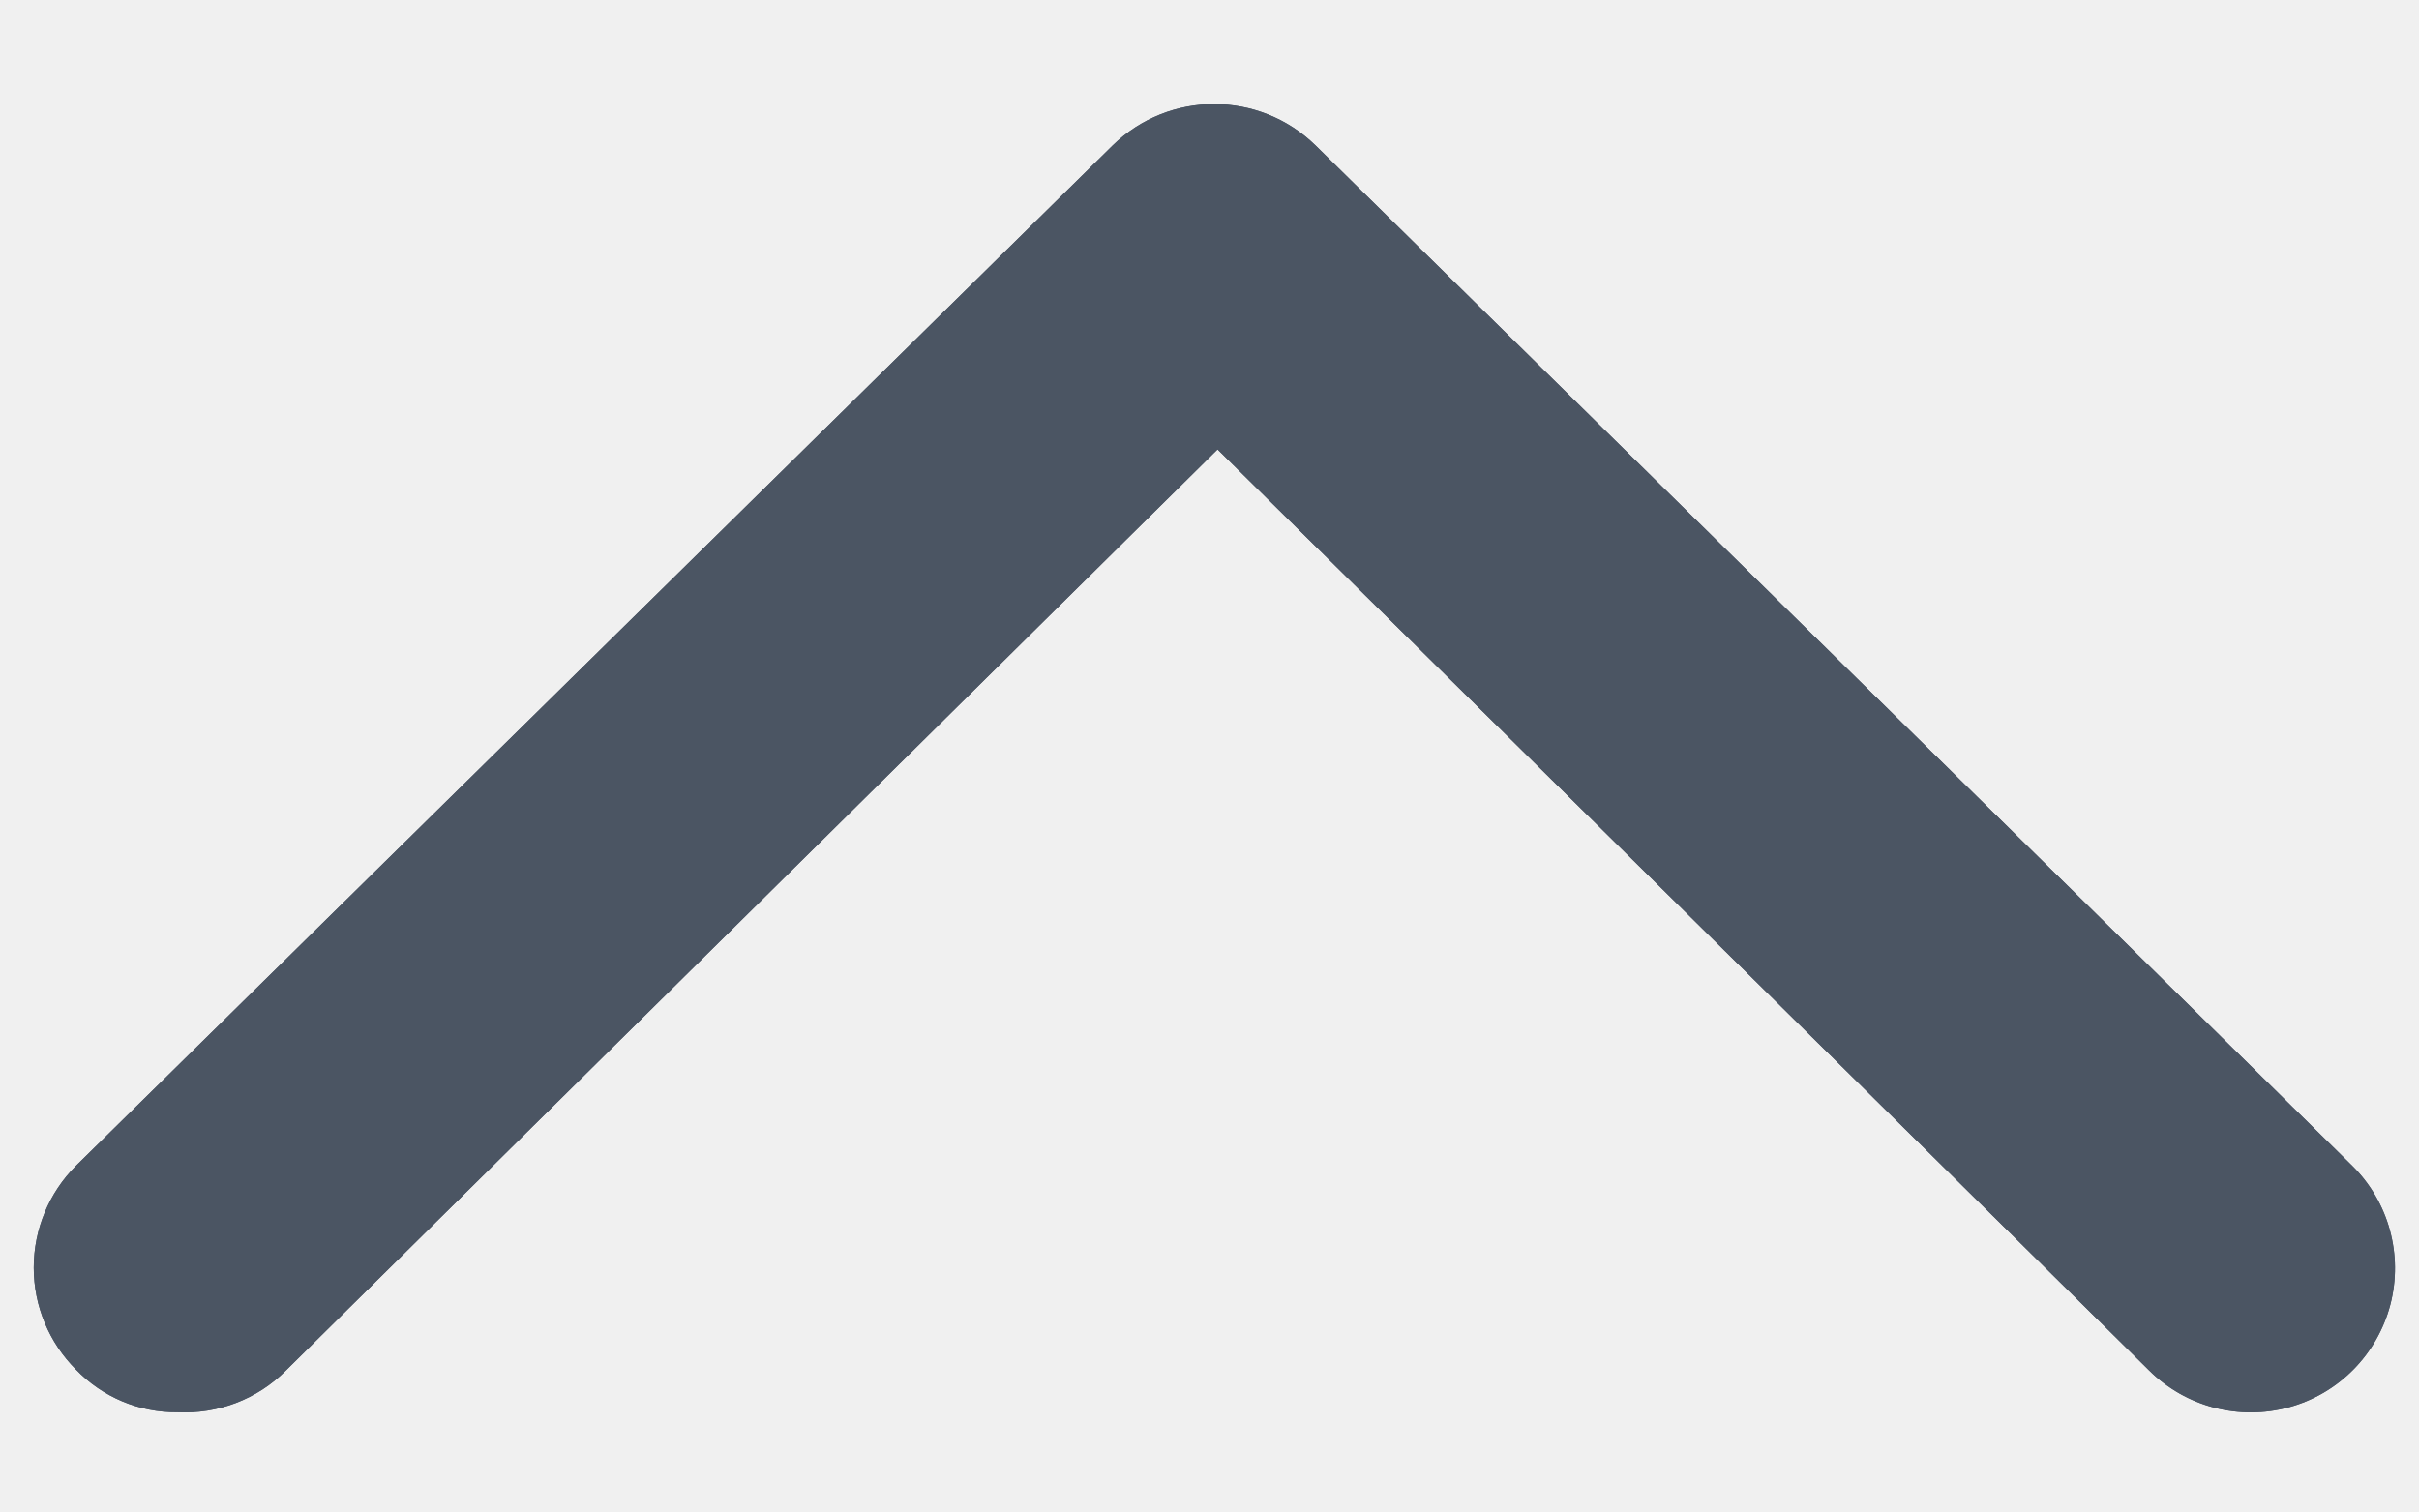
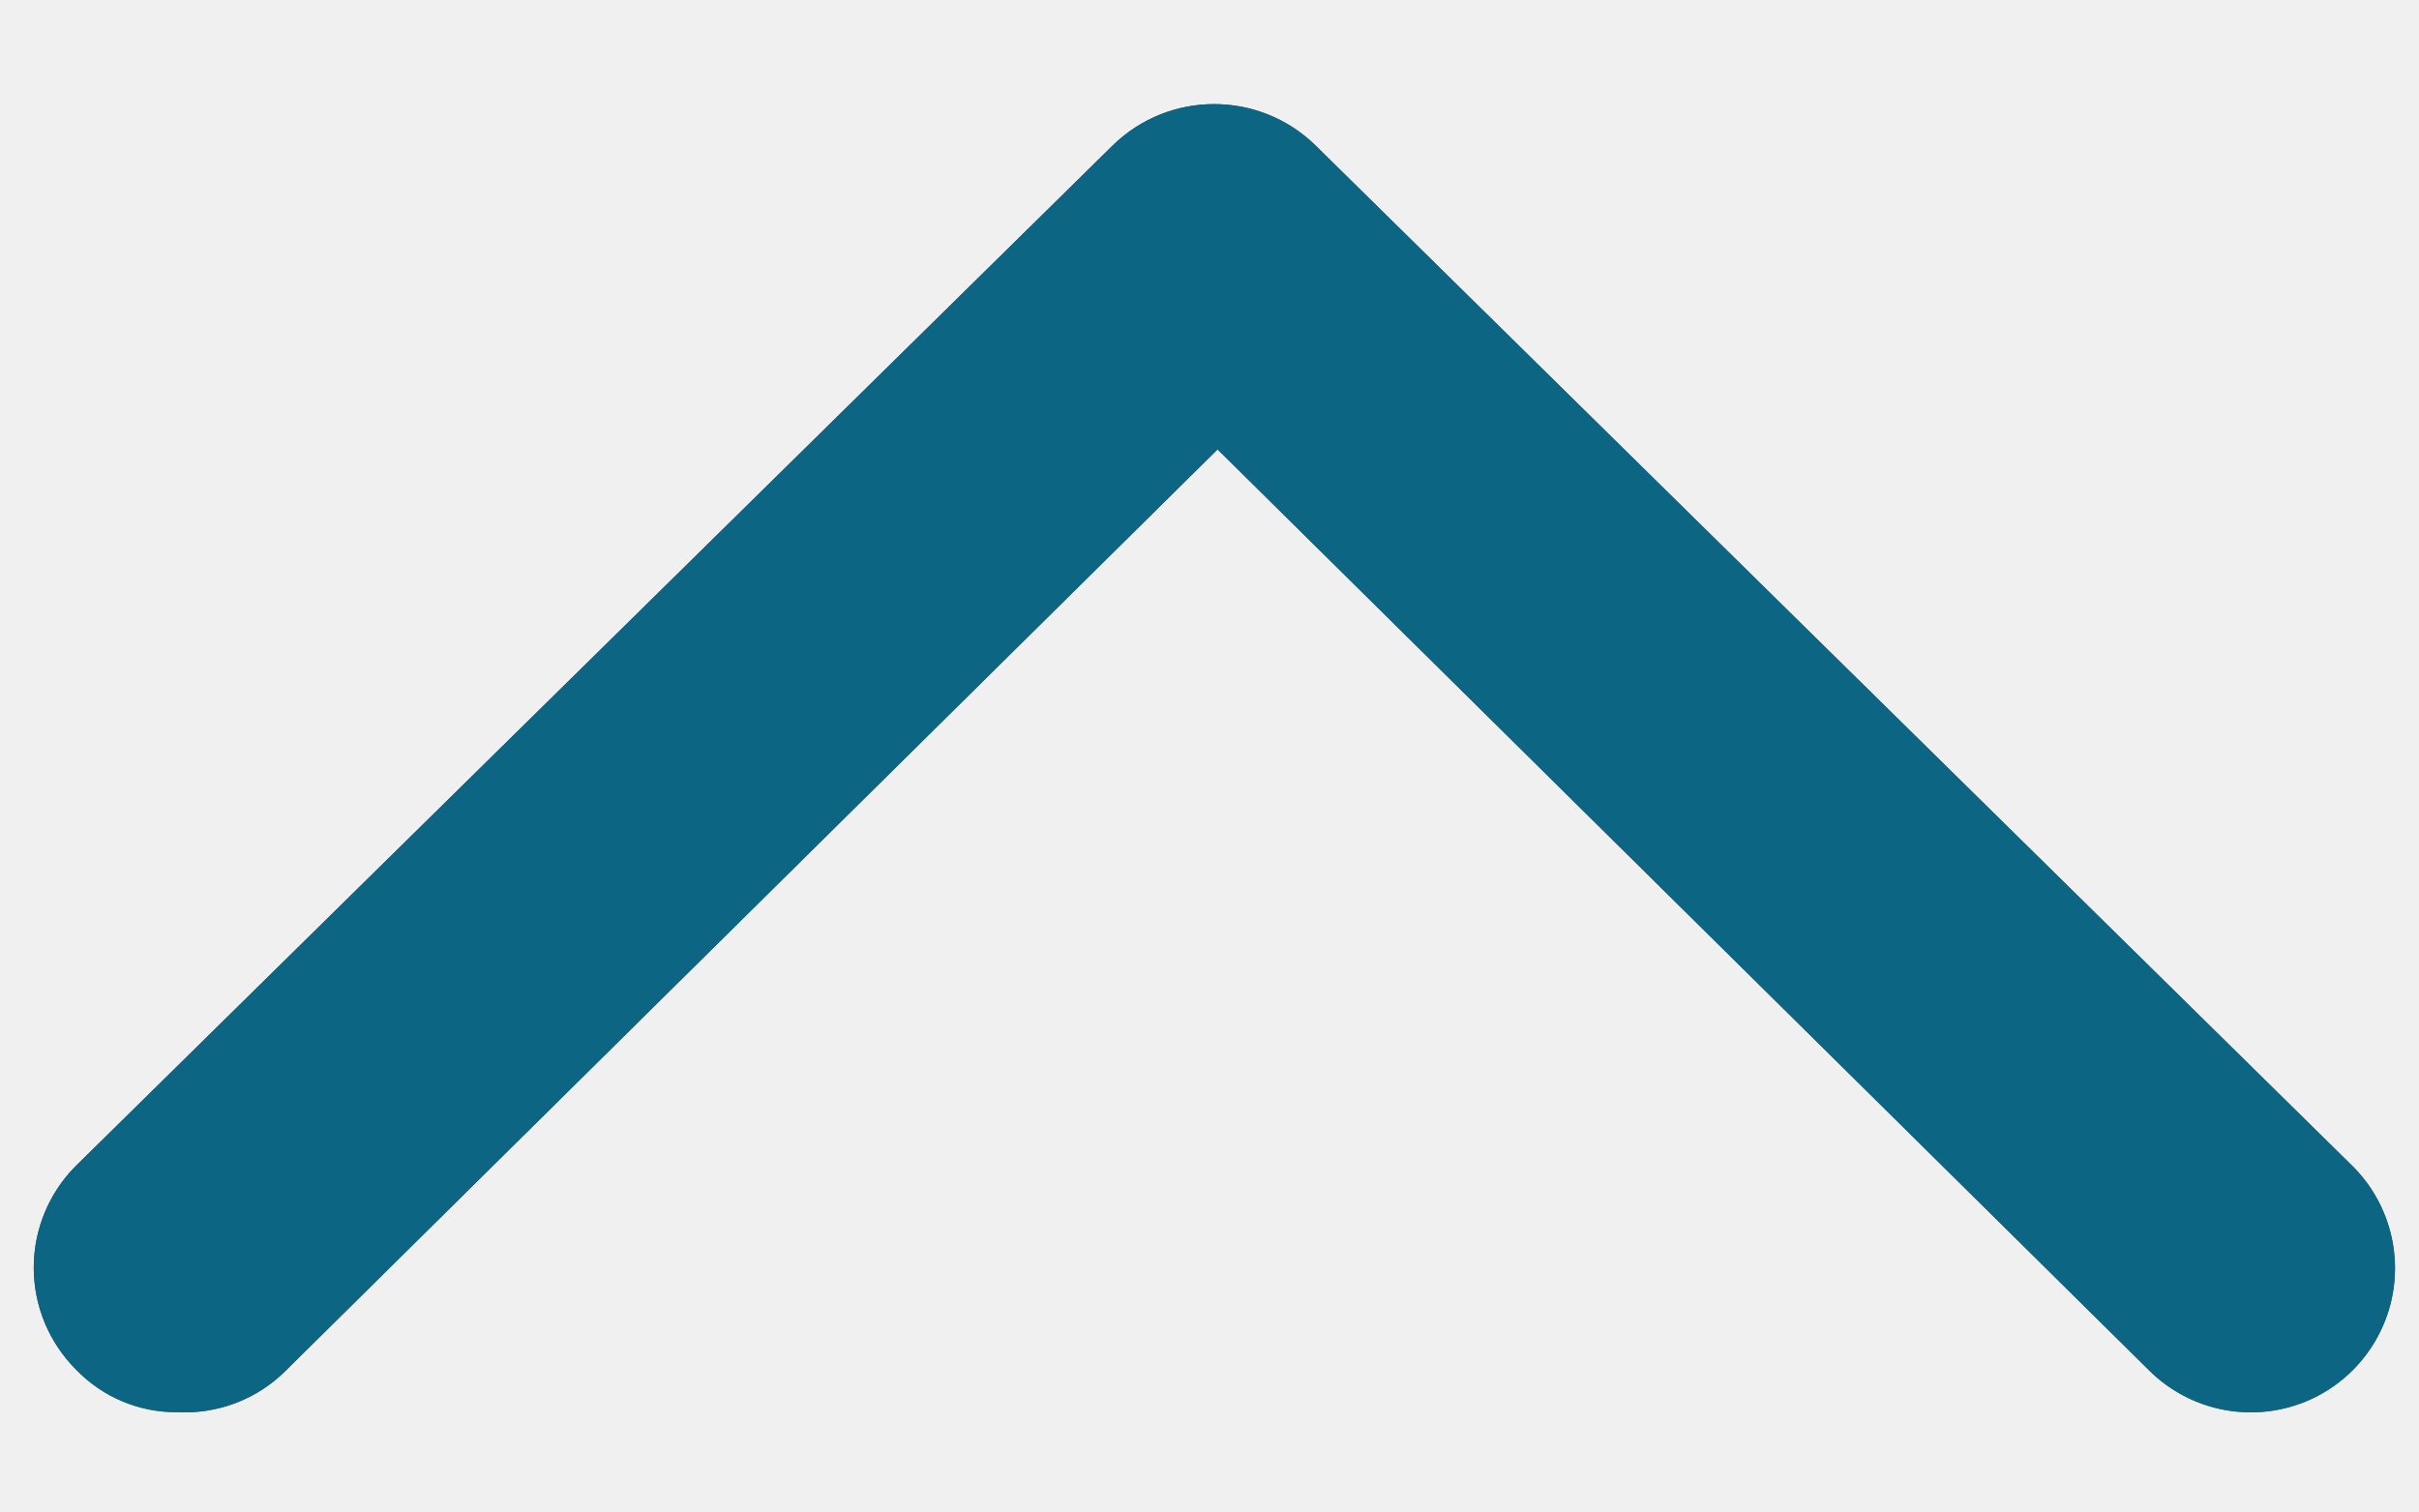
<svg xmlns="http://www.w3.org/2000/svg" width="16" height="10" viewBox="0 0 21 13" fill="none">
  <path d="M1.54 12.2C1.208 12.203 0.89 12.069 0.66 11.83C0.425 11.595 0.293 11.277 0.293 10.945C0.293 10.613 0.425 10.294 0.66 10.06L9.66 1.2C10.149 0.722 10.931 0.722 11.42 1.2L20.42 10.06C20.738 10.374 20.864 10.835 20.751 11.267C20.637 11.7 20.302 12.039 19.871 12.157C19.439 12.275 18.978 12.154 18.66 11.84L10.57 3.84L2.48 11.84C2.232 12.088 1.89 12.218 1.54 12.2Z" fill="#4B5563" />
  <mask id="mask0" mask-type="alpha" maskUnits="userSpaceOnUse" x="0" y="0" width="21" height="13">
    <path d="M1.54 12.2C1.208 12.203 0.89 12.069 0.66 11.83C0.425 11.595 0.293 11.277 0.293 10.945C0.293 10.613 0.425 10.294 0.66 10.06L9.66 1.2C10.149 0.722 10.931 0.722 11.42 1.2L20.42 10.06C20.738 10.374 20.864 10.835 20.751 11.267C20.637 11.7 20.302 12.039 19.871 12.157C19.439 12.275 18.978 12.154 18.66 11.84L10.57 3.84L2.48 11.84C2.232 12.088 1.89 12.218 1.54 12.2Z" fill="white" />
  </mask>
  <g mask="url(#mask0)">
-     <rect x="-2" y="-6" width="50" height="50" fill="#4B5563" />
+     <rect x="-2" y="-6" width="50" height="50" fill="#0b6583" />
  </g>
</svg>
